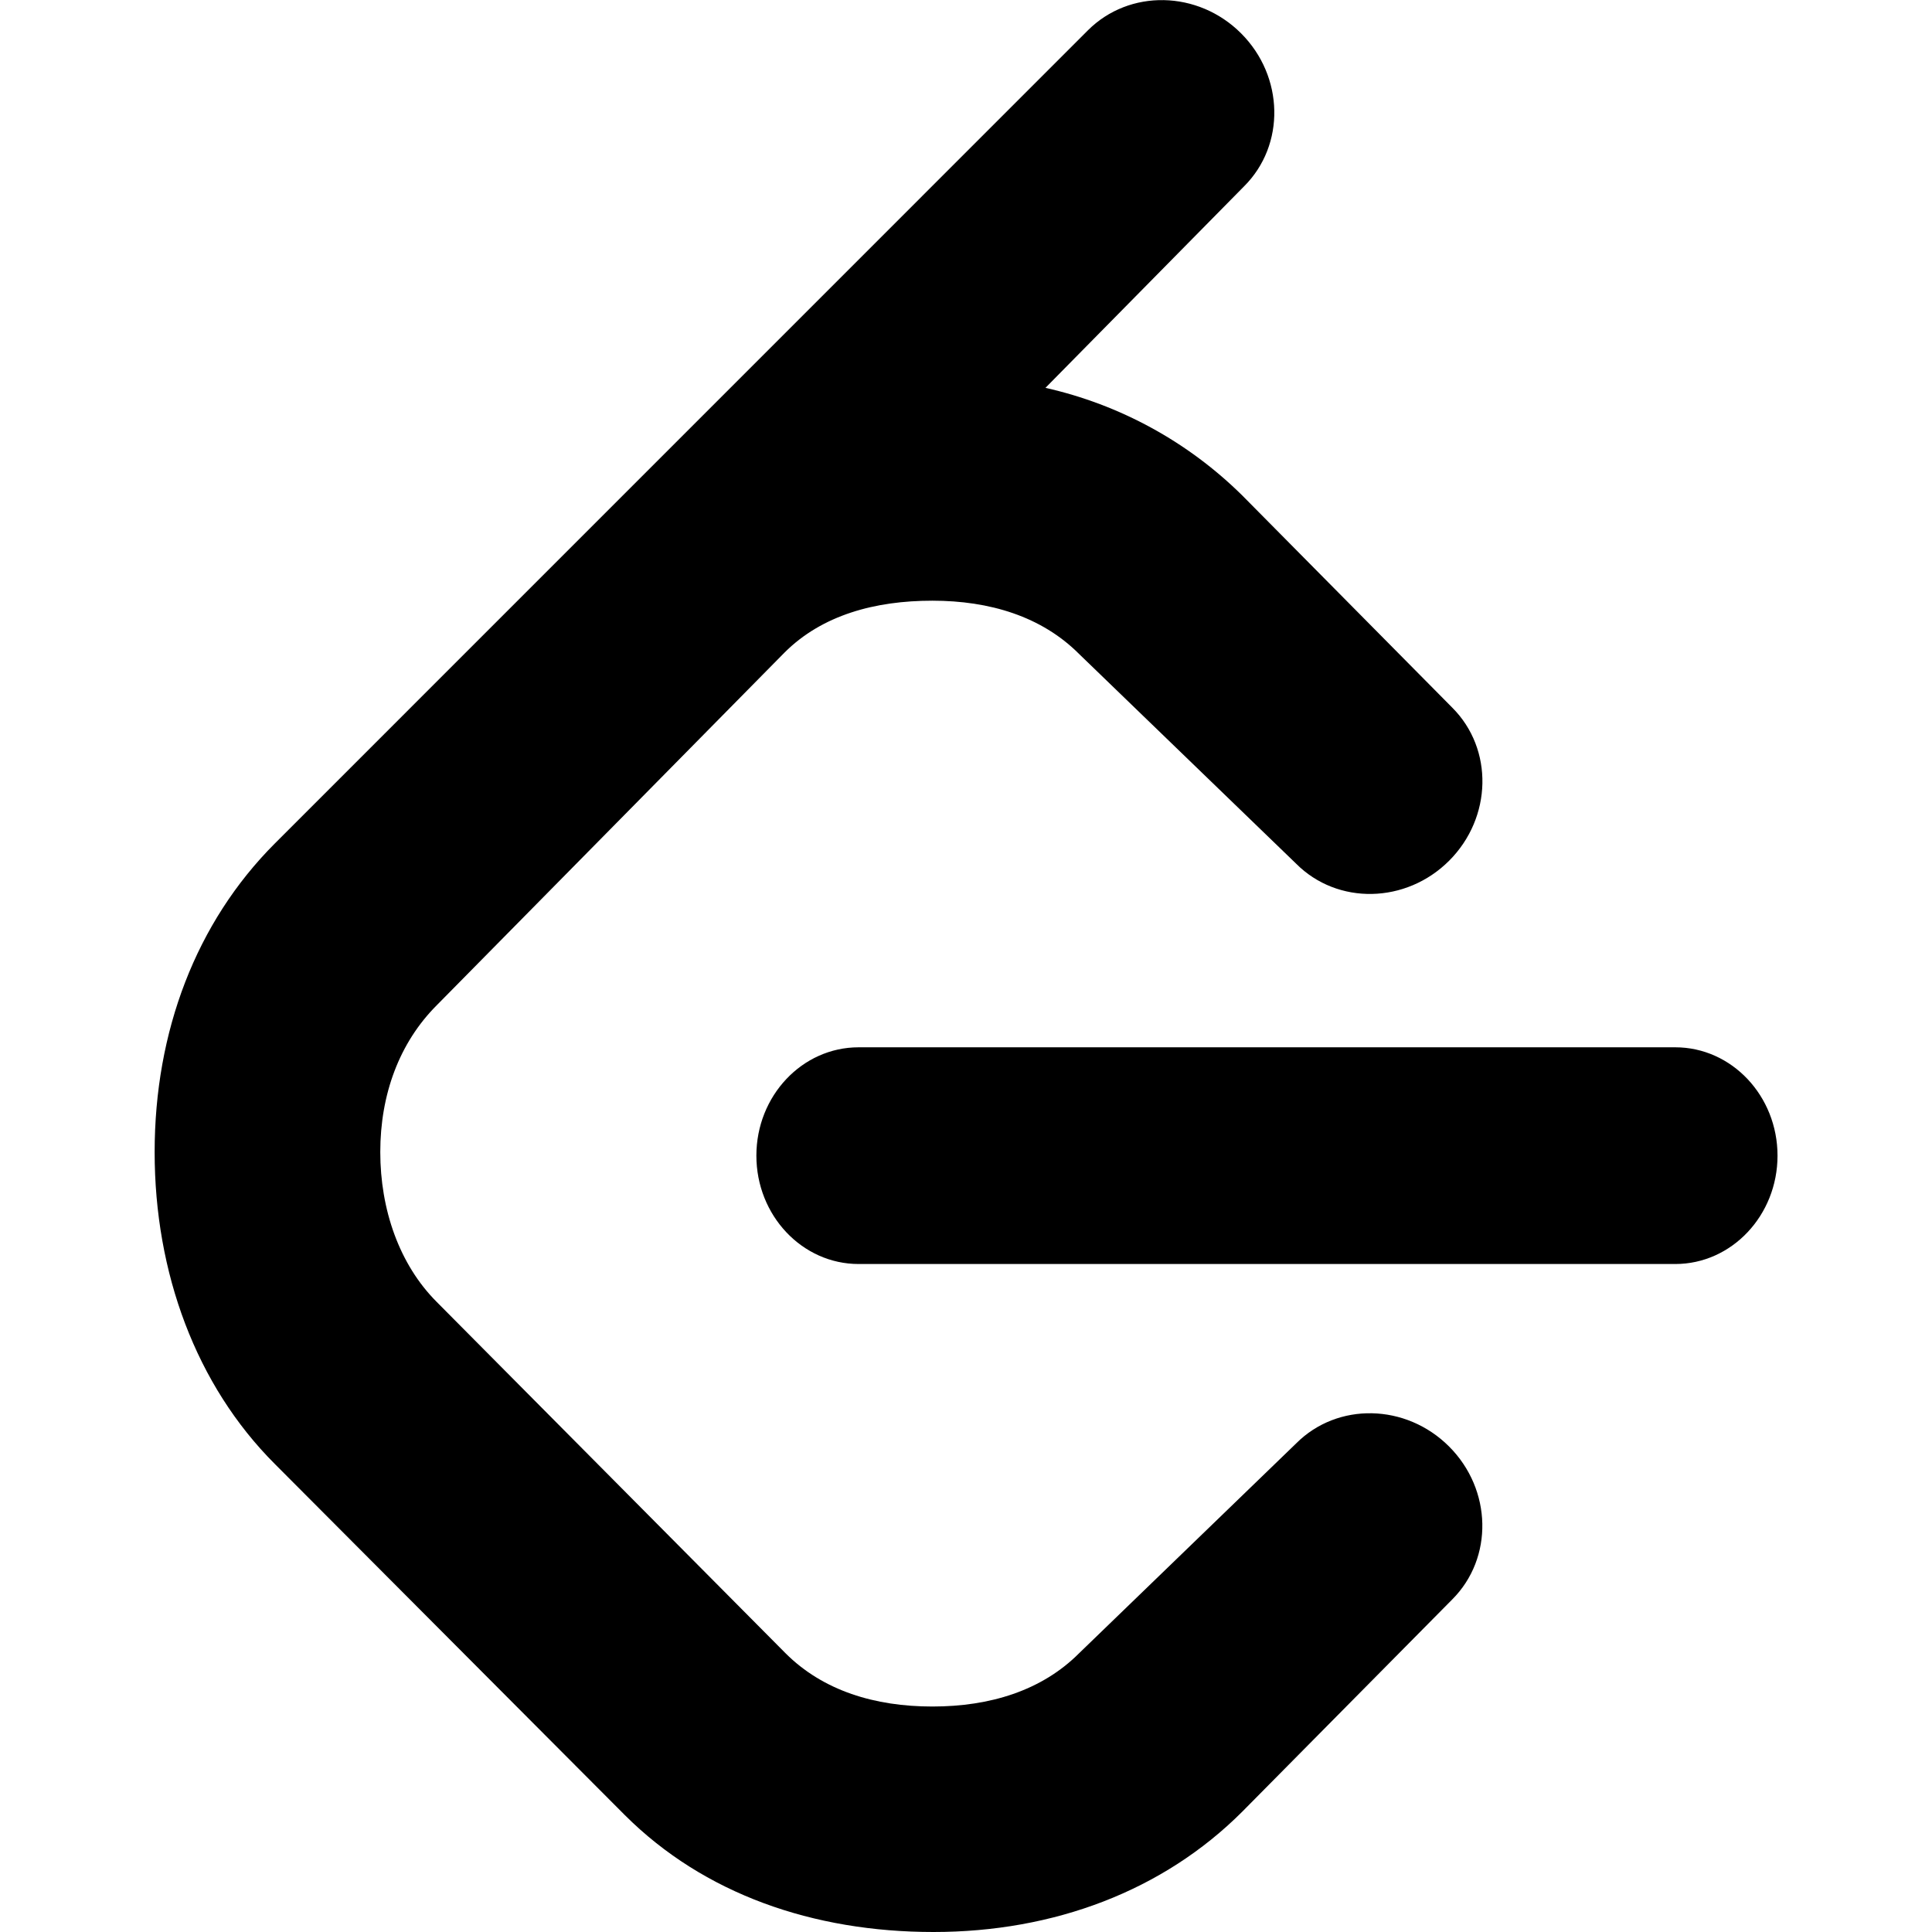
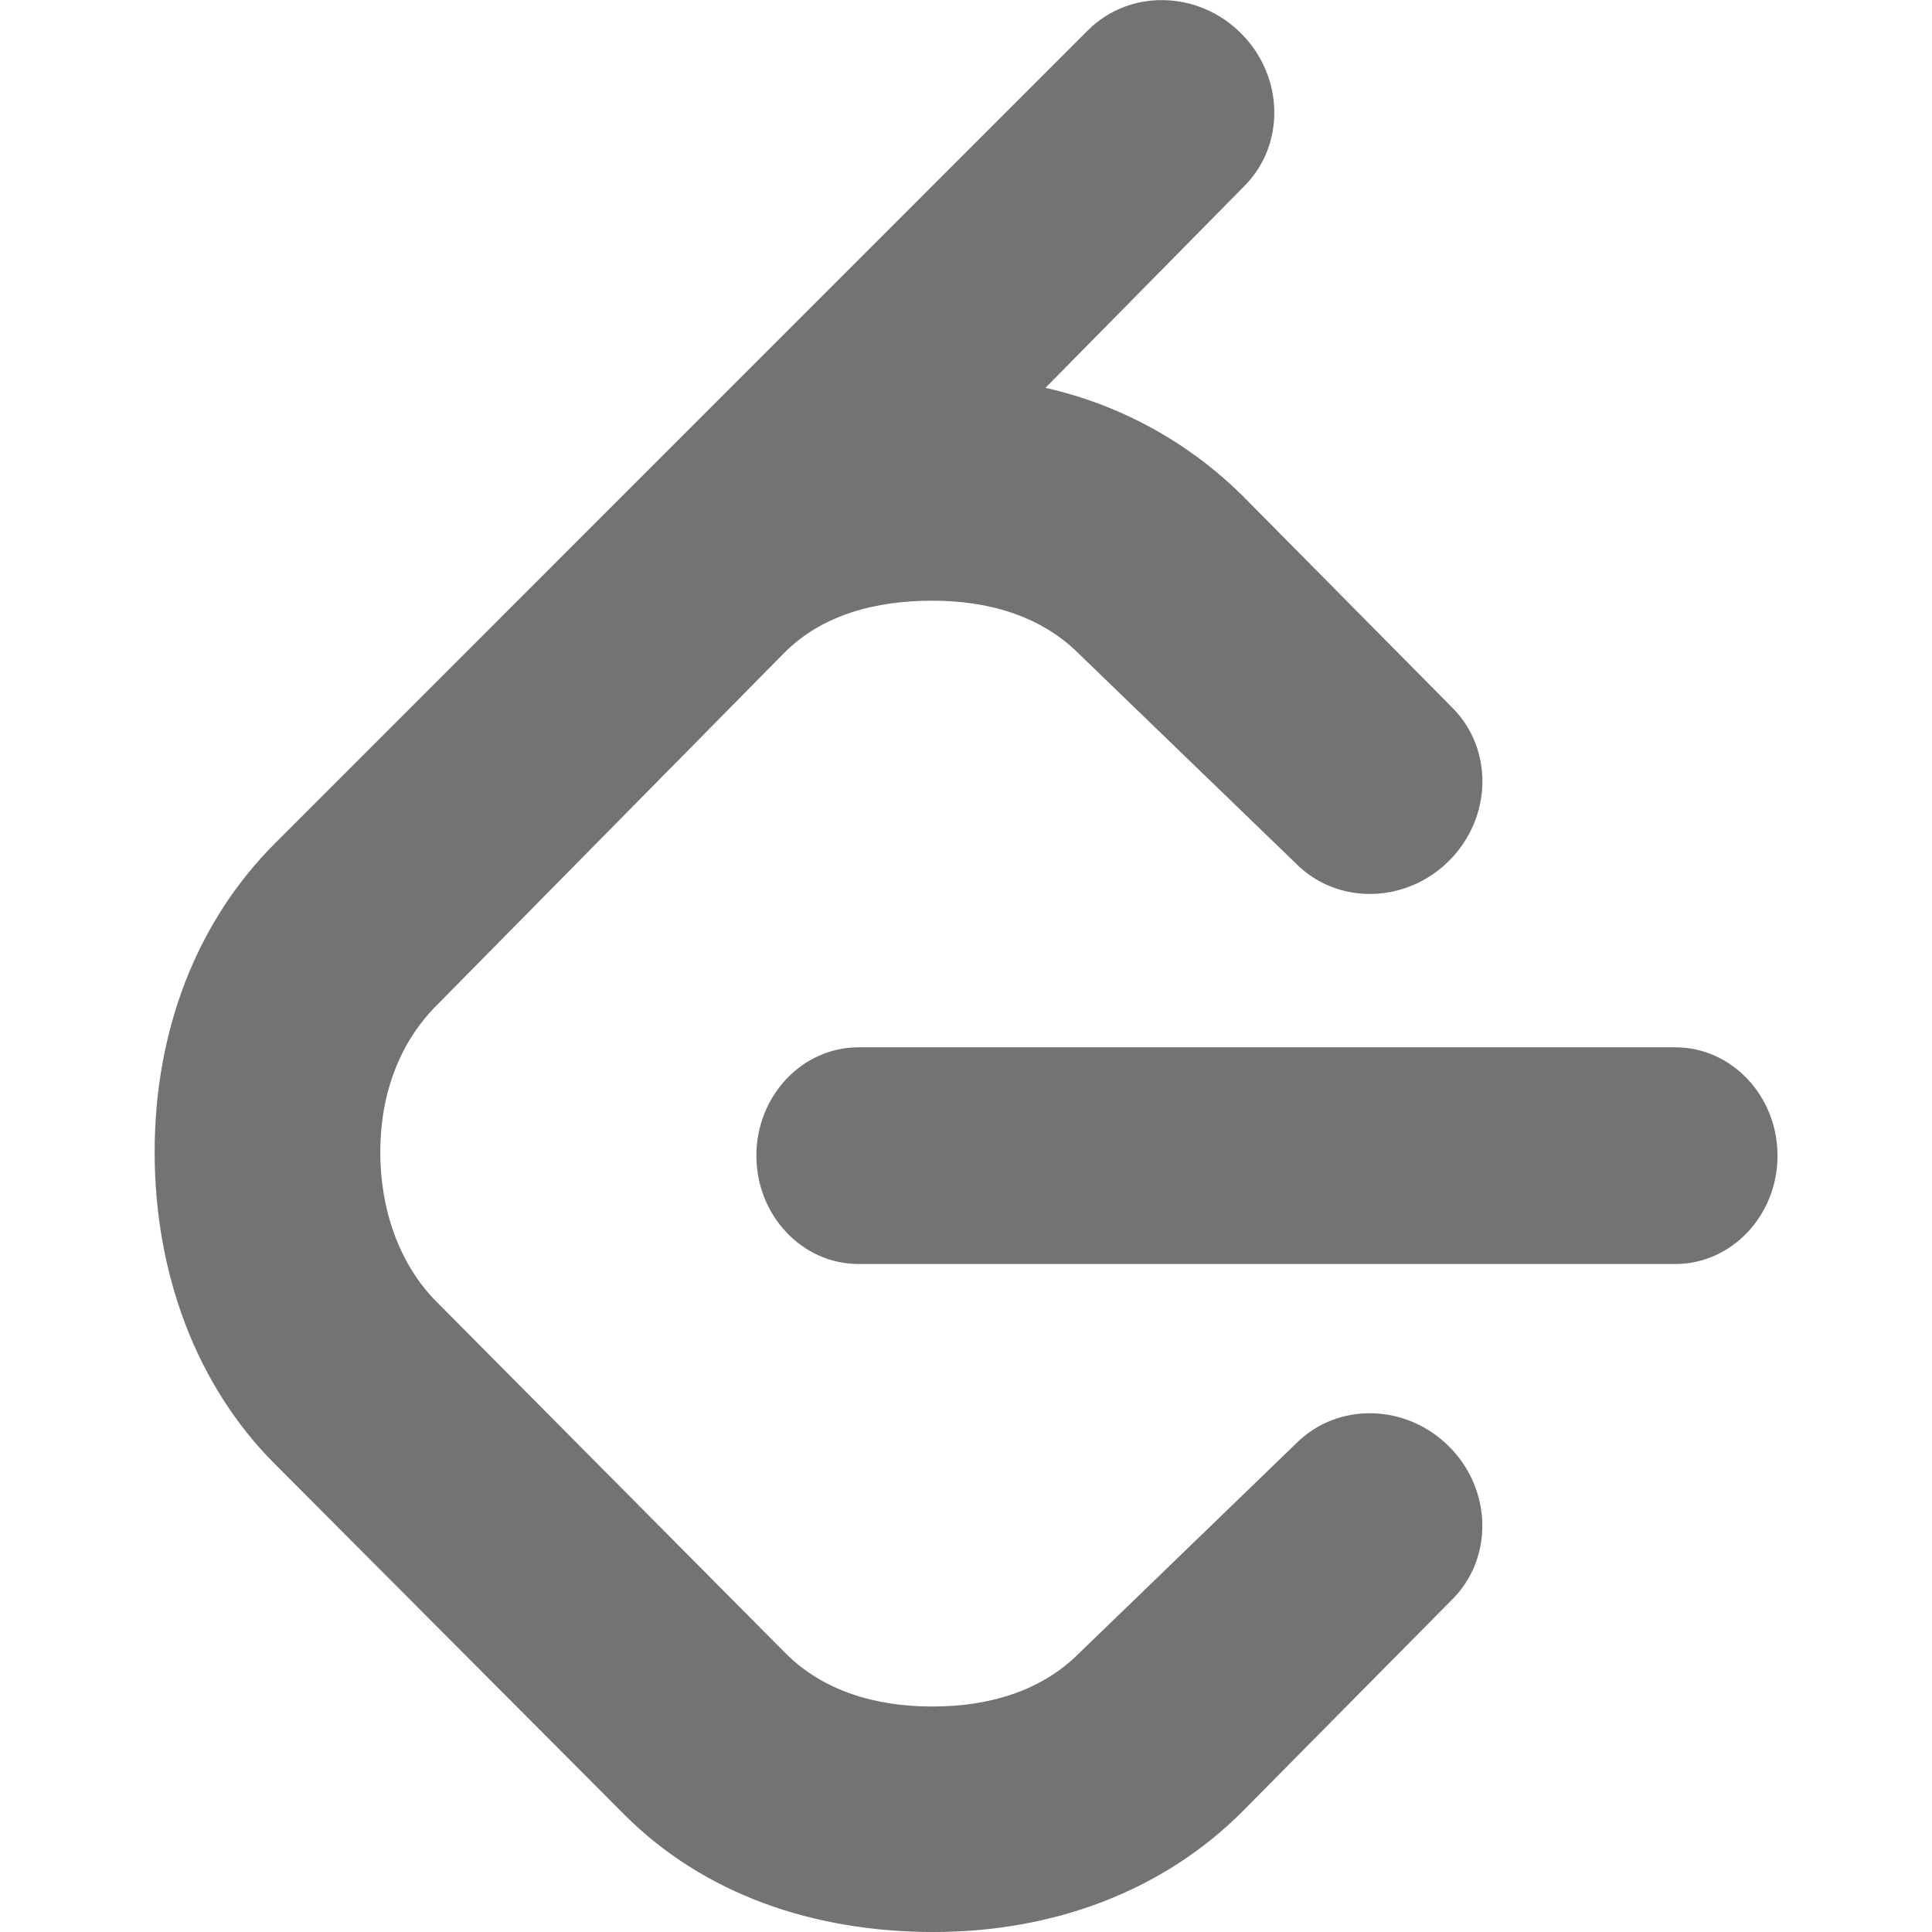
- <svg xmlns="http://www.w3.org/2000/svg" fill="#000000" width="800px" height="800px" viewBox="0 0 24 24" role="img">
+ <svg xmlns="http://www.w3.org/2000/svg" fill="#737373" width="800px" height="800px" viewBox="0 0 24 24" role="img">
  <path d="M16.102 17.93l-2.697 2.607c-.466.467-1.111.662-1.823.662s-1.357-.195-1.824-.662l-4.332-4.363c-.467-.467-.702-1.15-.702-1.863s.235-1.357.702-1.824l4.319-4.38c.467-.467 1.125-.645 1.837-.645s1.357.195 1.823.662l2.697 2.606c.514.515 1.365.497 1.9-.038.535-.536.553-1.387.039-1.901l-2.609-2.636a5.055 5.055 0 0 0-2.445-1.337l2.467-2.503c.516-.514.498-1.366-.037-1.901-.535-.535-1.387-.552-1.902-.038l-10.1 10.101c-.981.982-1.494 2.337-1.494 3.835 0 1.498.513 2.895 1.494 3.875l4.347 4.361c.981.979 2.337 1.452 3.834 1.452s2.853-.512 3.835-1.494l2.609-2.637c.514-.514.496-1.365-.039-1.9s-1.386-.553-1.899-.039zM20.811 13.01H10.666c-.702 0-1.27.604-1.27 1.346s.568 1.346 1.27 1.346h10.145c.701 0 1.27-.604 1.27-1.346s-.569-1.346-1.27-1.346z" />
</svg>
